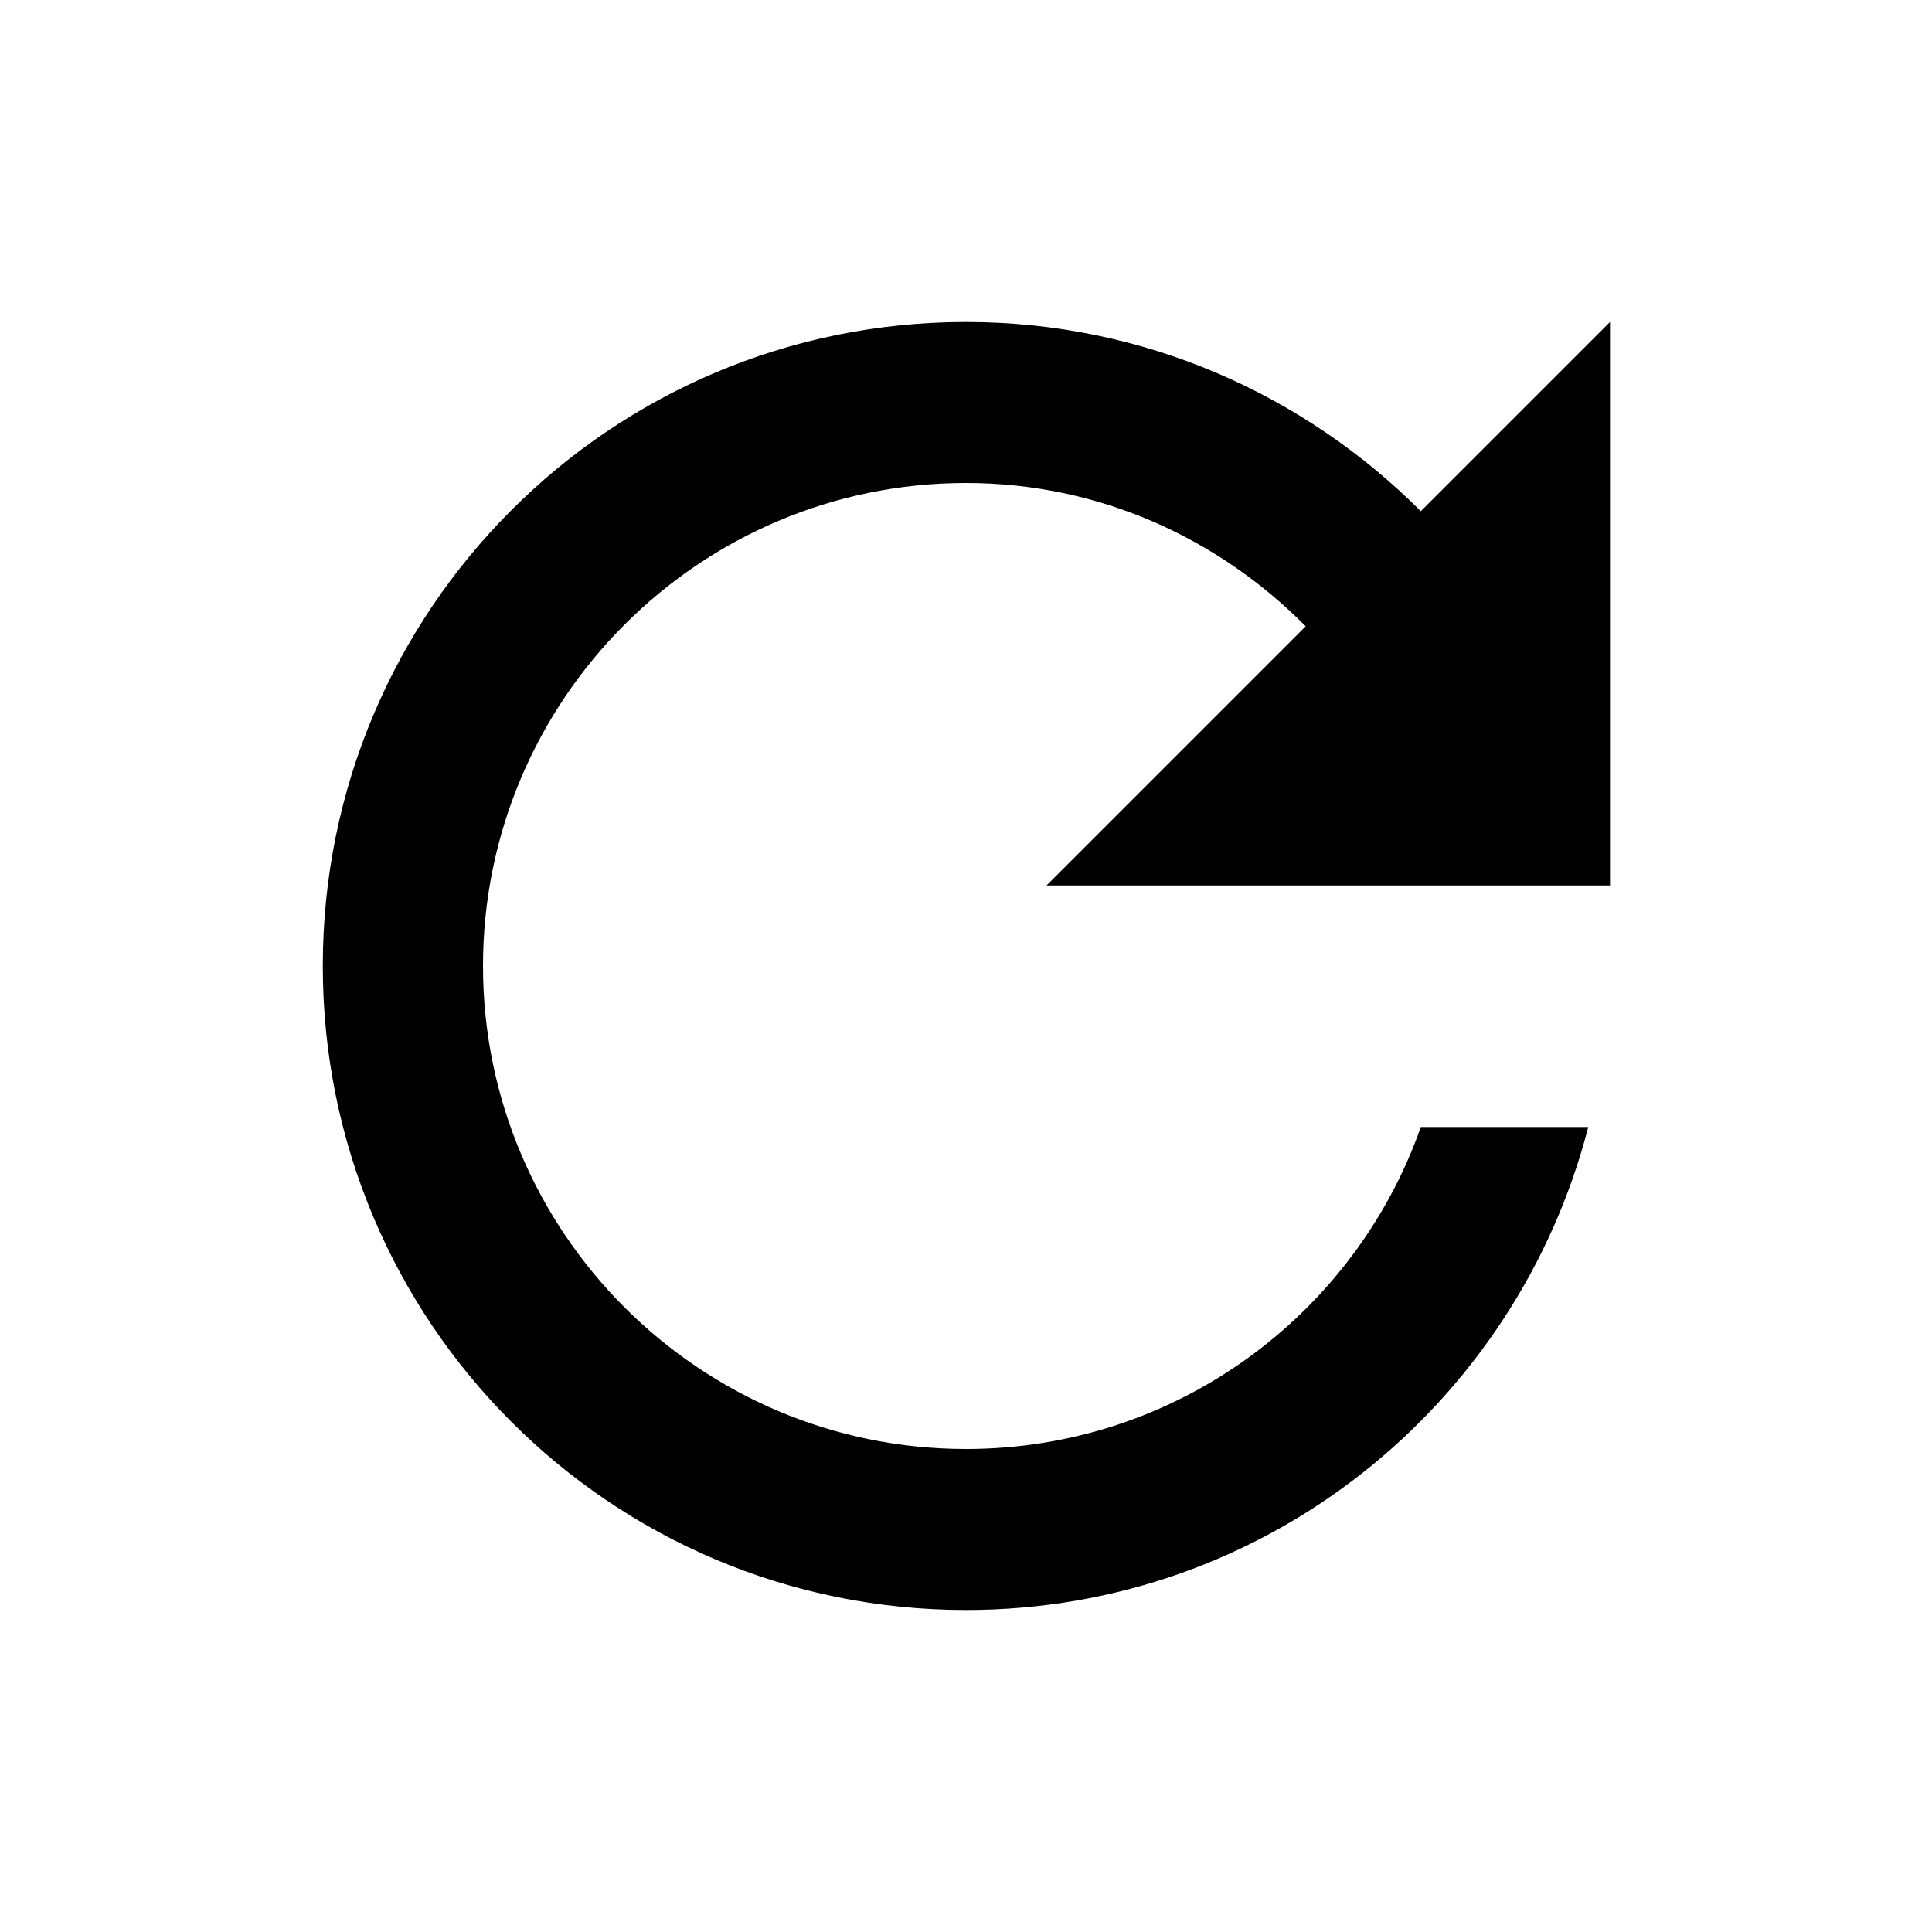
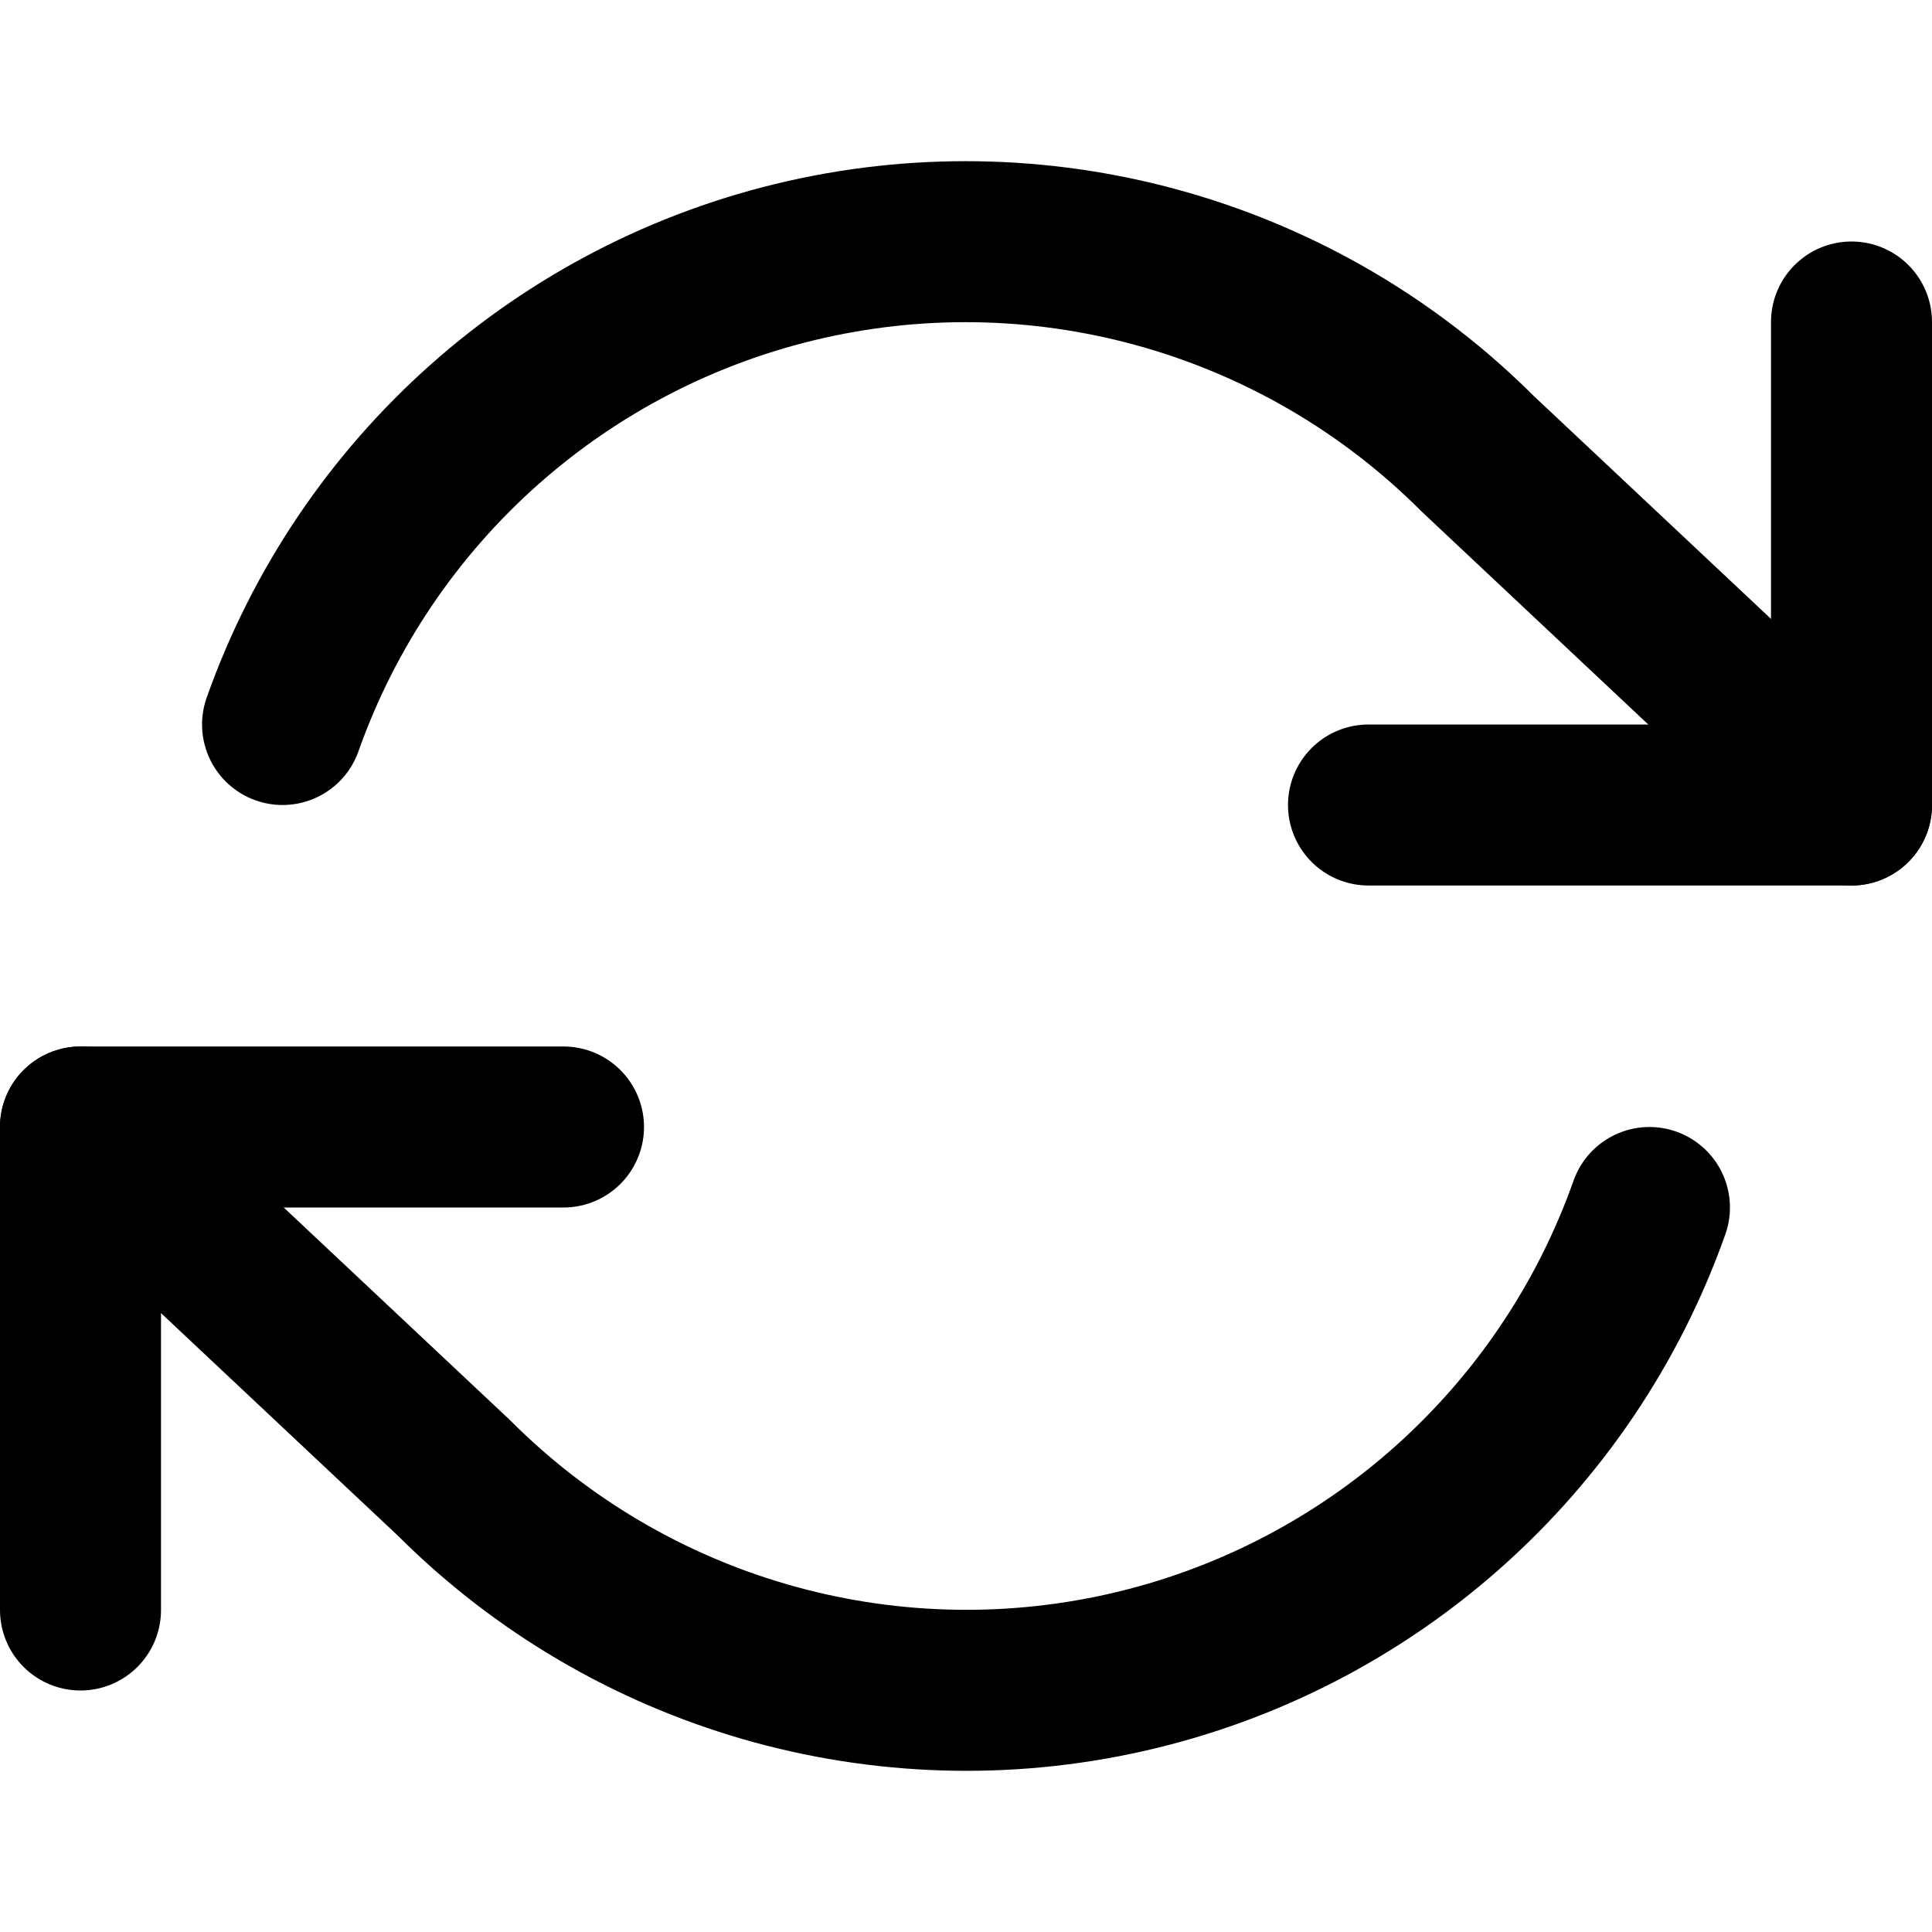
- <svg xmlns="http://www.w3.org/2000/svg" viewBox="0 0 24 24" fill="#000000">
-   <path d="M17.65 6.35C16.2 4.9 14.21 4 12 4c-4.42 0-7.99 3.58-7.99 8s3.57 8 7.99 8c3.73 0 6.84-2.55 7.73-6h-2.08c-.82 2.33-3.04 4-5.65 4-3.31 0-6-2.69-6-6s2.69-6 6-6c1.66 0 3.14.69 4.22 1.78L13 11h7V4l-2.35 2.35z" />
+ <svg xmlns="http://www.w3.org/2000/svg" viewBox="0 0 24 24" fill="none" stroke="currentColor" stroke-width="2" stroke-linecap="round" stroke-linejoin="round">
+   <polyline points="23 4 23 10 17 10" />
+   <polyline points="1 20 1 14 7 14" />
+   <path d="M3.51 9a9 9 0 0 1 14.85-3.36L23 10M1 14l4.64 4.36A9 9 0 0 0 20.49 15" />
</svg>
